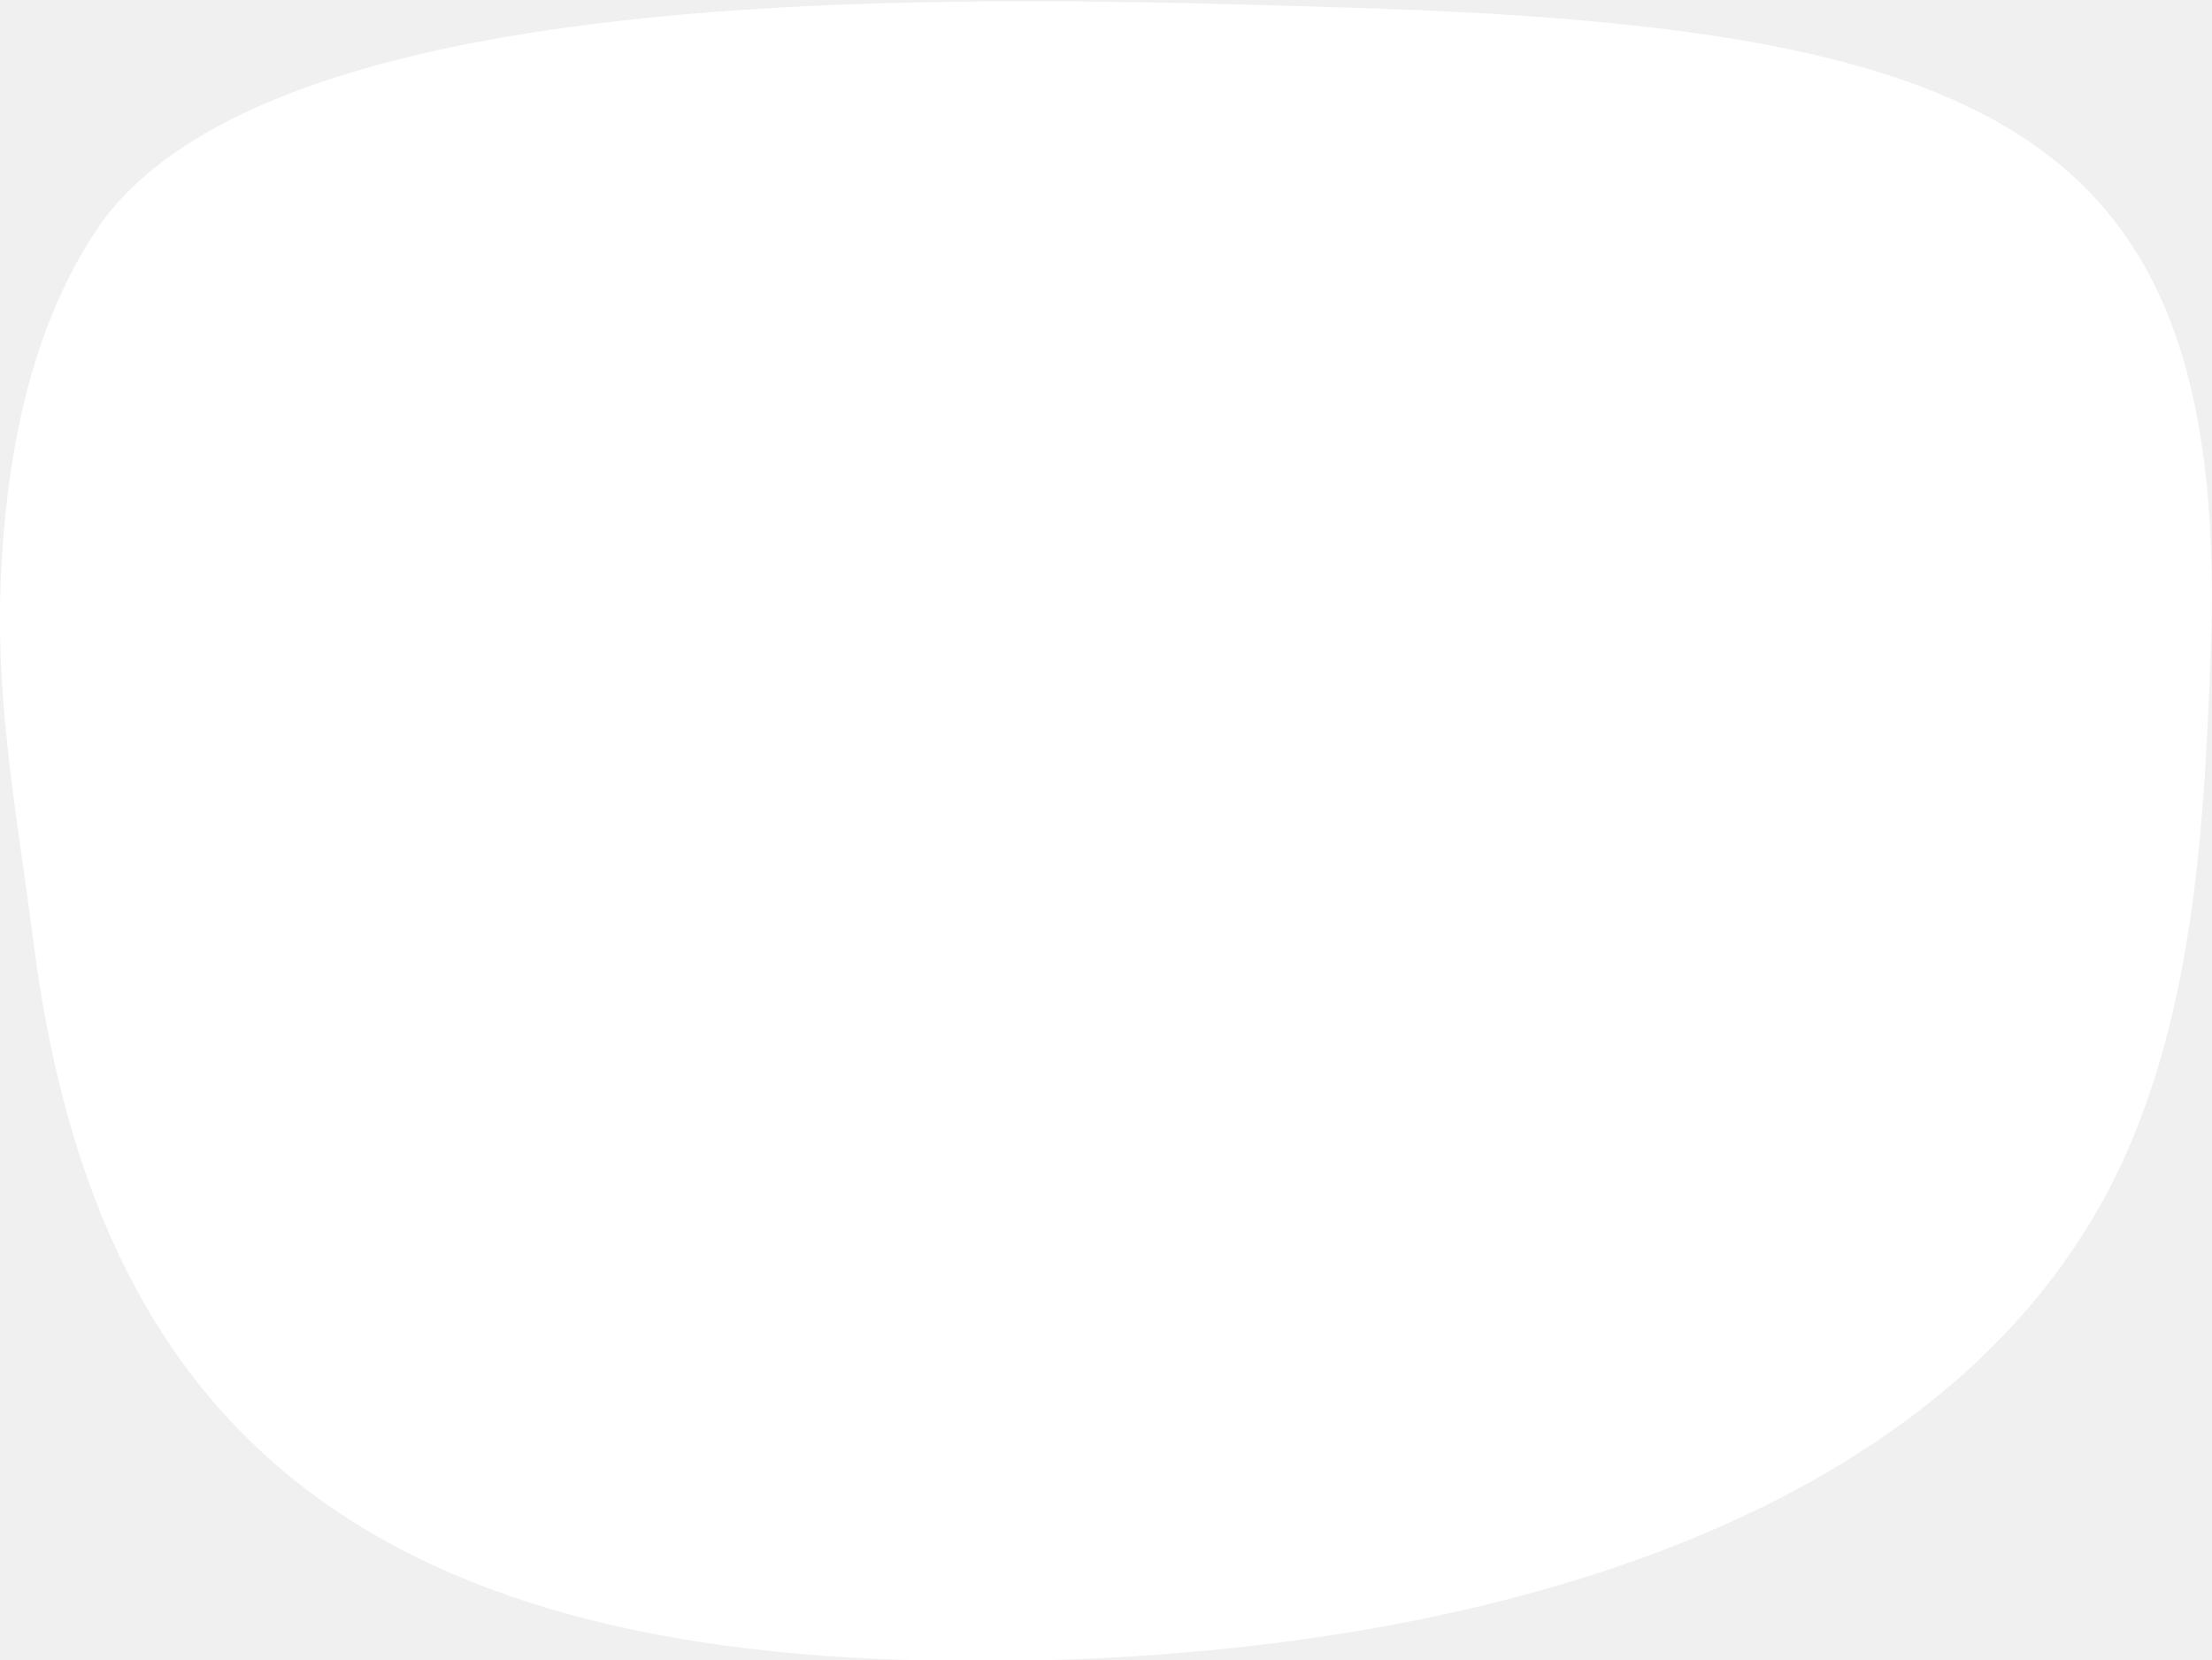
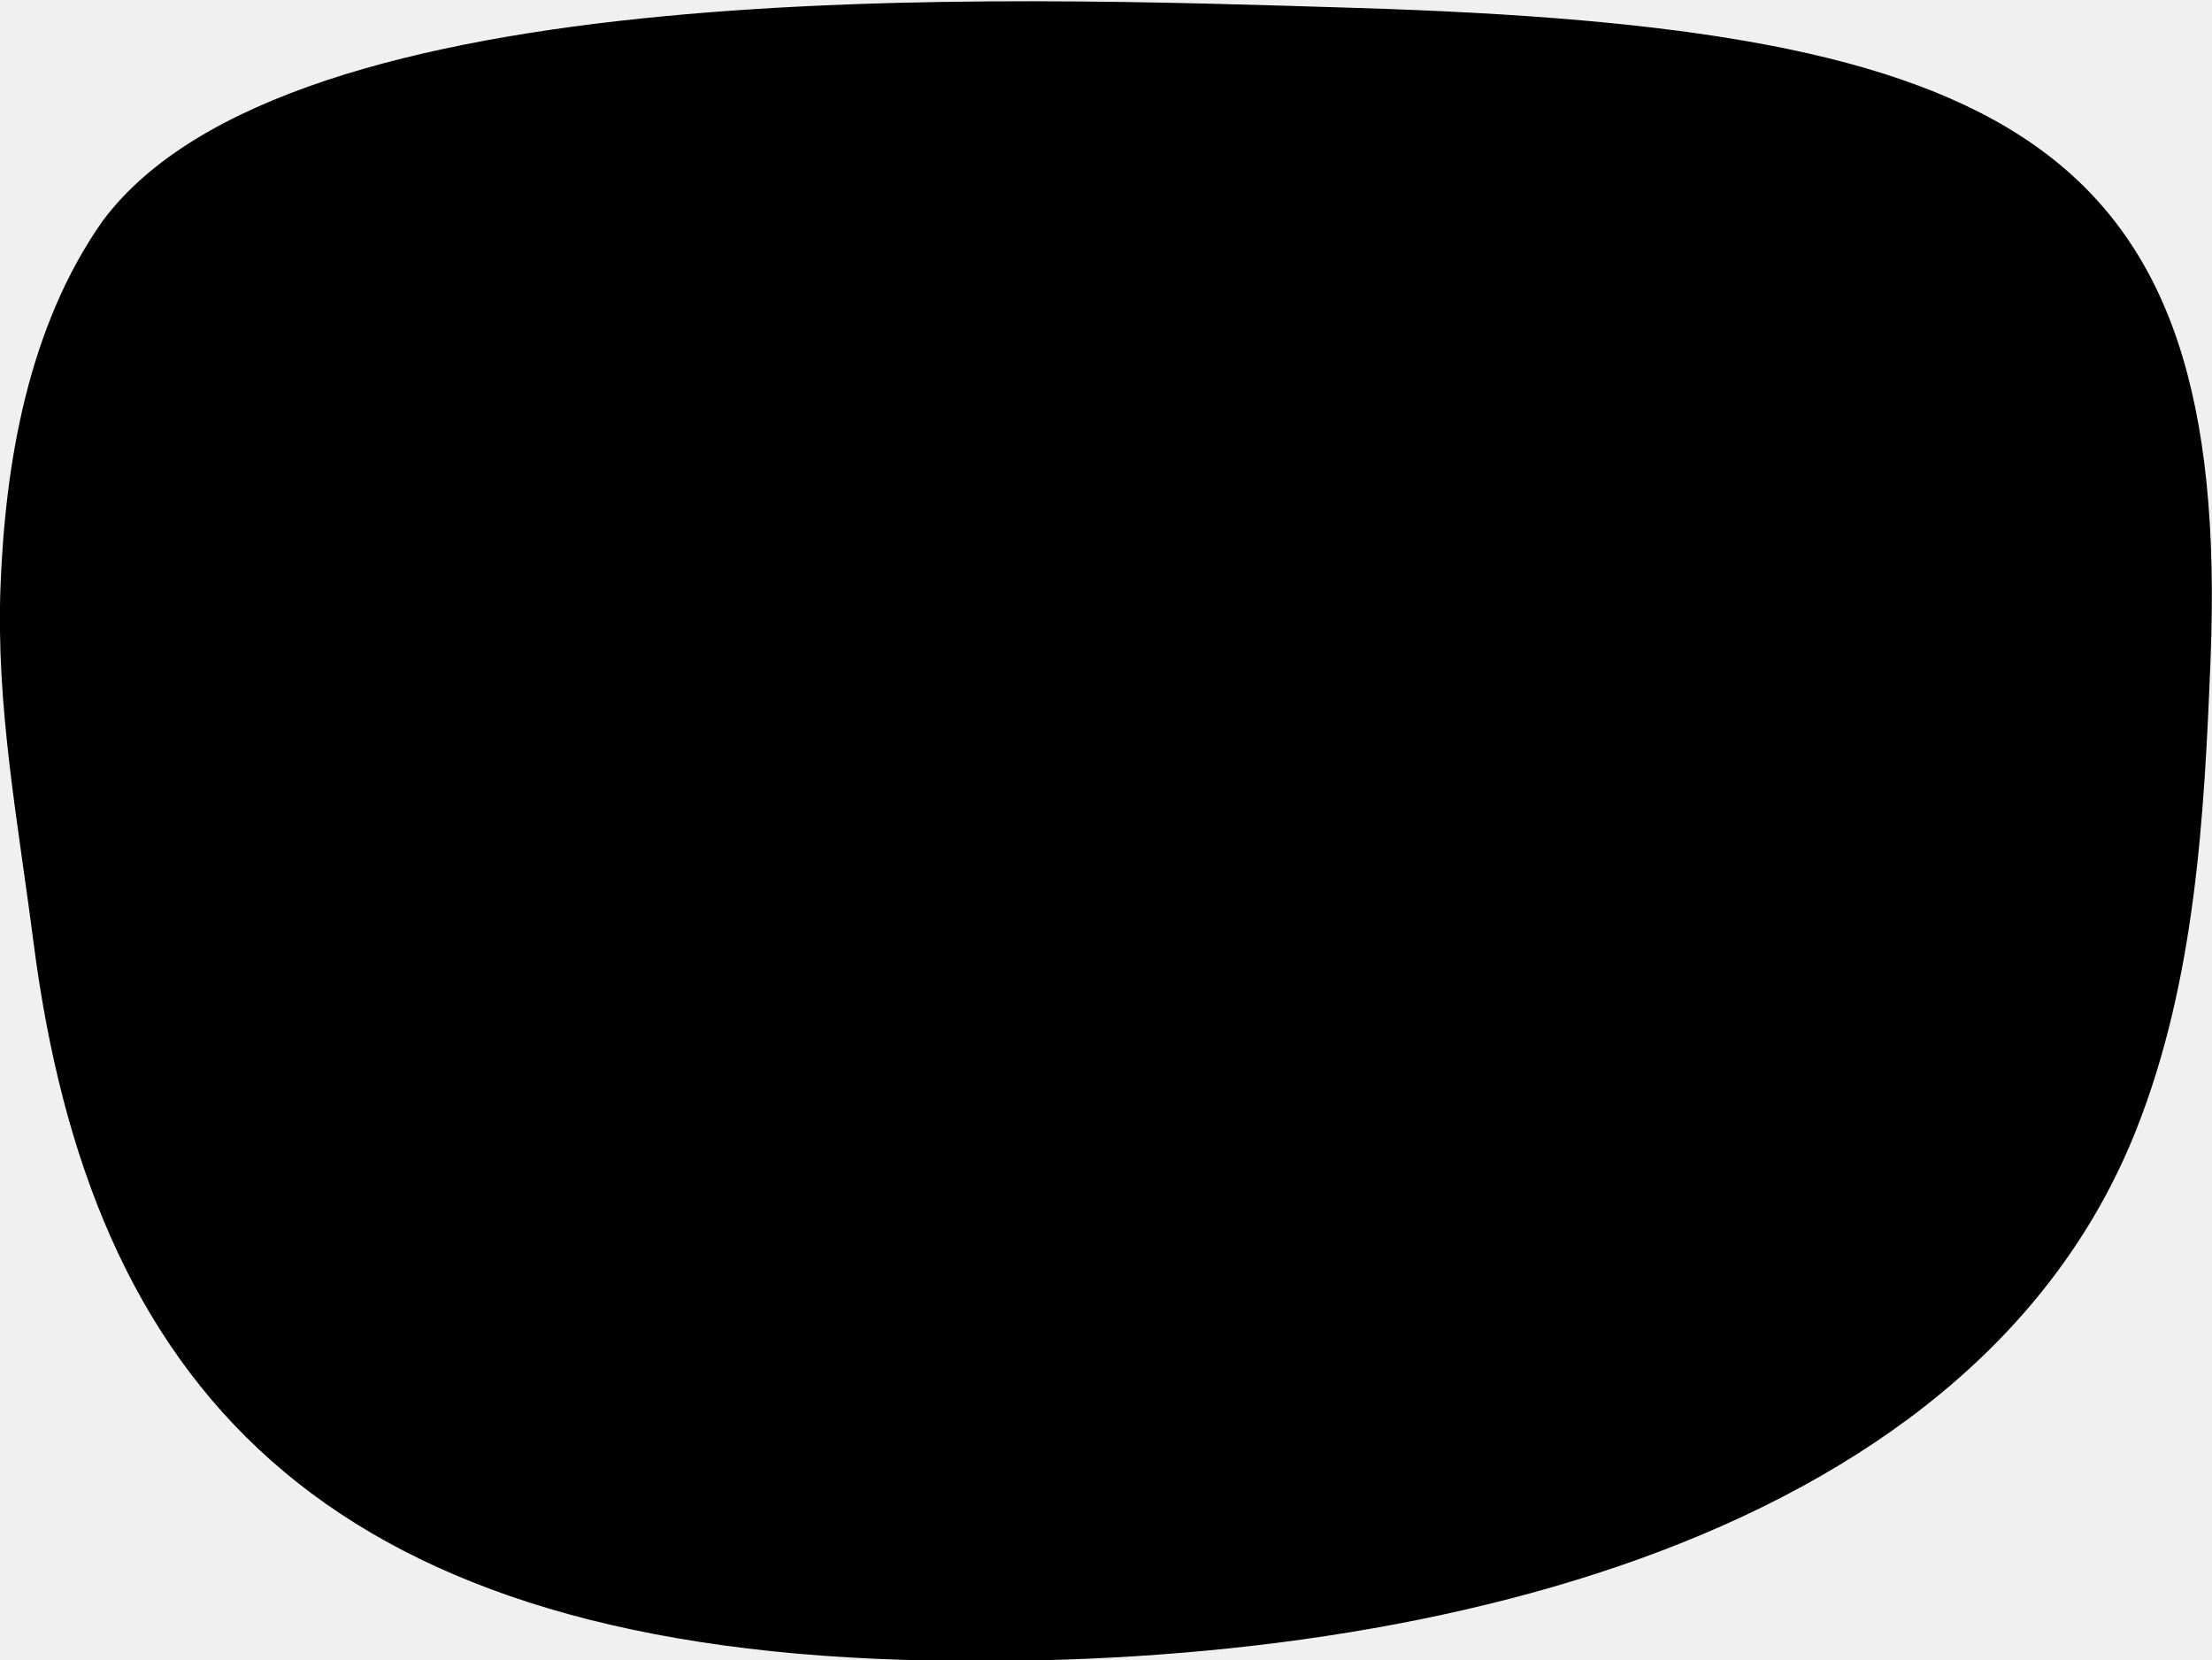
<svg xmlns="http://www.w3.org/2000/svg" viewBox="0 0 406.88 305.28" preserveAspectRatio="none">
  <defs>
    <clipPath id="prefix__a">
      <path d="M0 0h1920v5016H0z" />
    </clipPath>
  </defs>
  <g clip-path="url(#prefix__a)" transform="matrix(1.3333 0 0 -1.3333 -496 5693.9)">
-     <path d="M676.98 4179.7c2.835 71.643-27.992 86.973-117.77 89.737-50.144 1.545-147.34 5.177-173.05-29.398-10.335-14.693-13.412-33.515-14.073-50.236-.661-16.675 2.409-32.638 4.528-49.141 7.866-61.252 39.559-96.626 119.89-99.101 67.681-2.085 147.2 14.993 170.23 73.142 8.183 20.655 9.393 43.425 10.247 64.997" fill="#fff" />
+     <path d="M676.98 4179.7c2.835 71.643-27.992 86.973-117.77 89.737-50.144 1.545-147.34 5.177-173.05-29.398-10.335-14.693-13.412-33.515-14.073-50.236-.661-16.675 2.409-32.638 4.528-49.141 7.866-61.252 39.559-96.626 119.89-99.101 67.681-2.085 147.2 14.993 170.23 73.142 8.183 20.655 9.393 43.425 10.247 64.997" />
  </g>
</svg>
